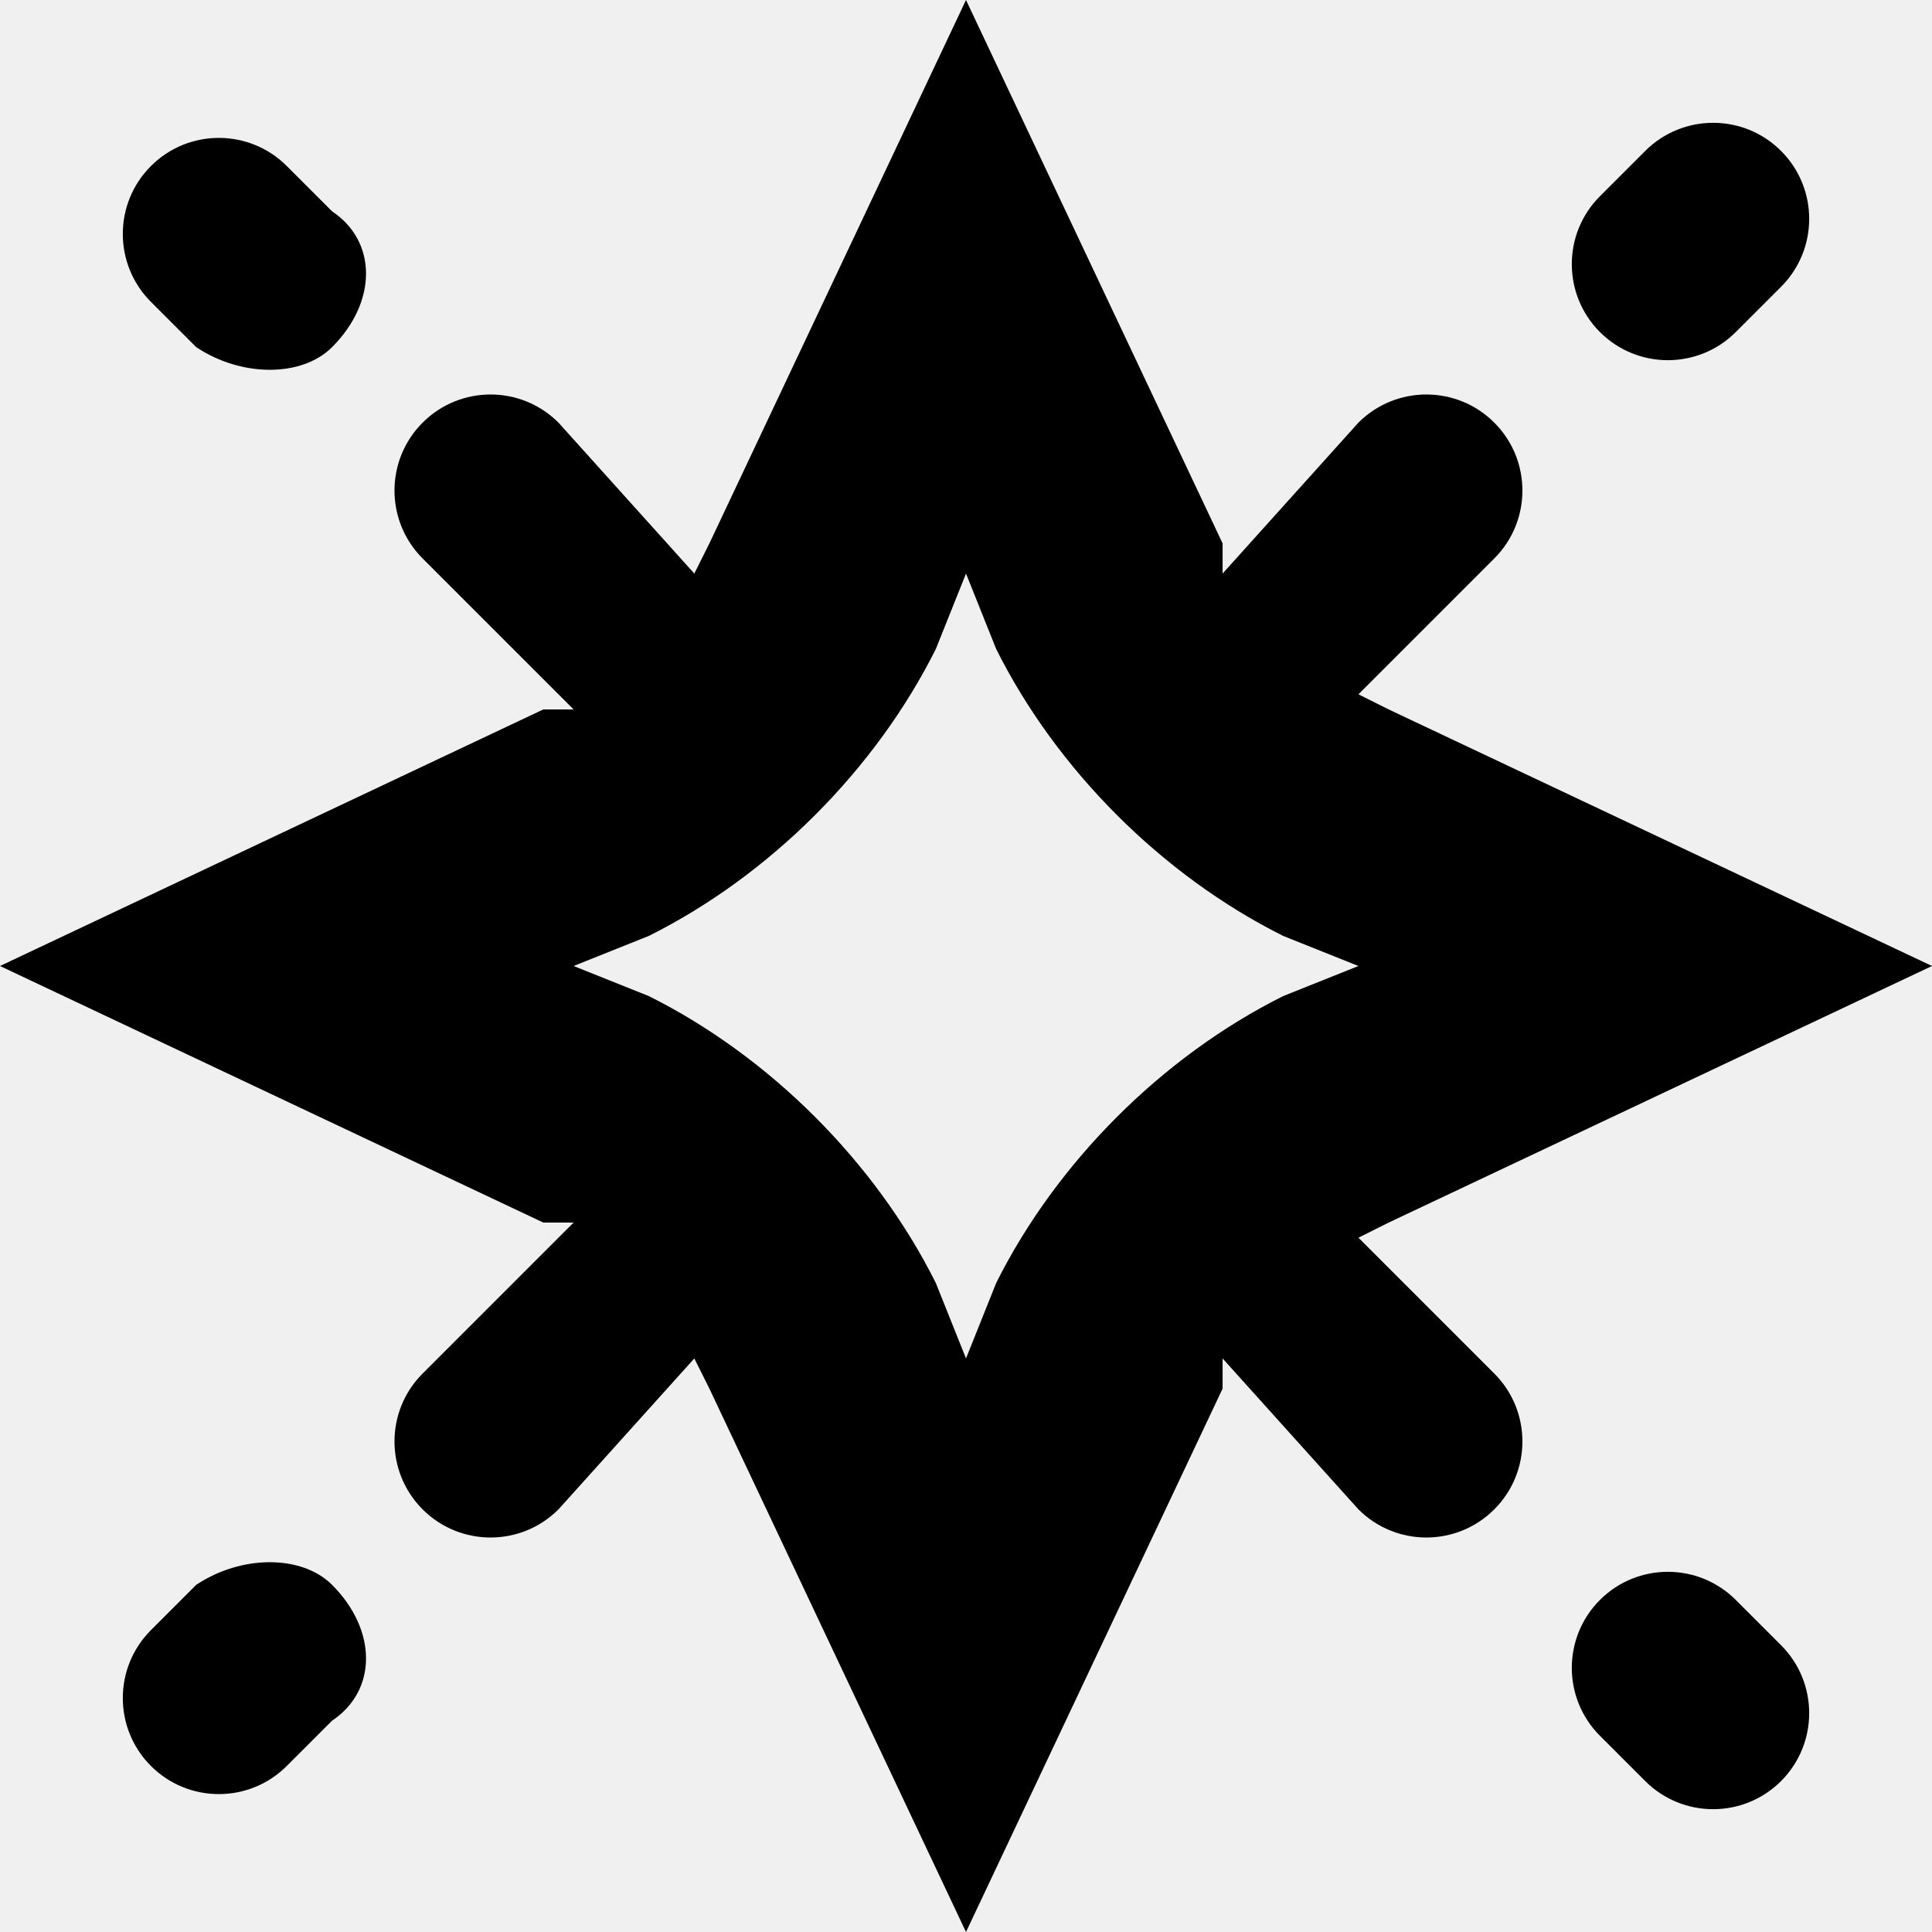
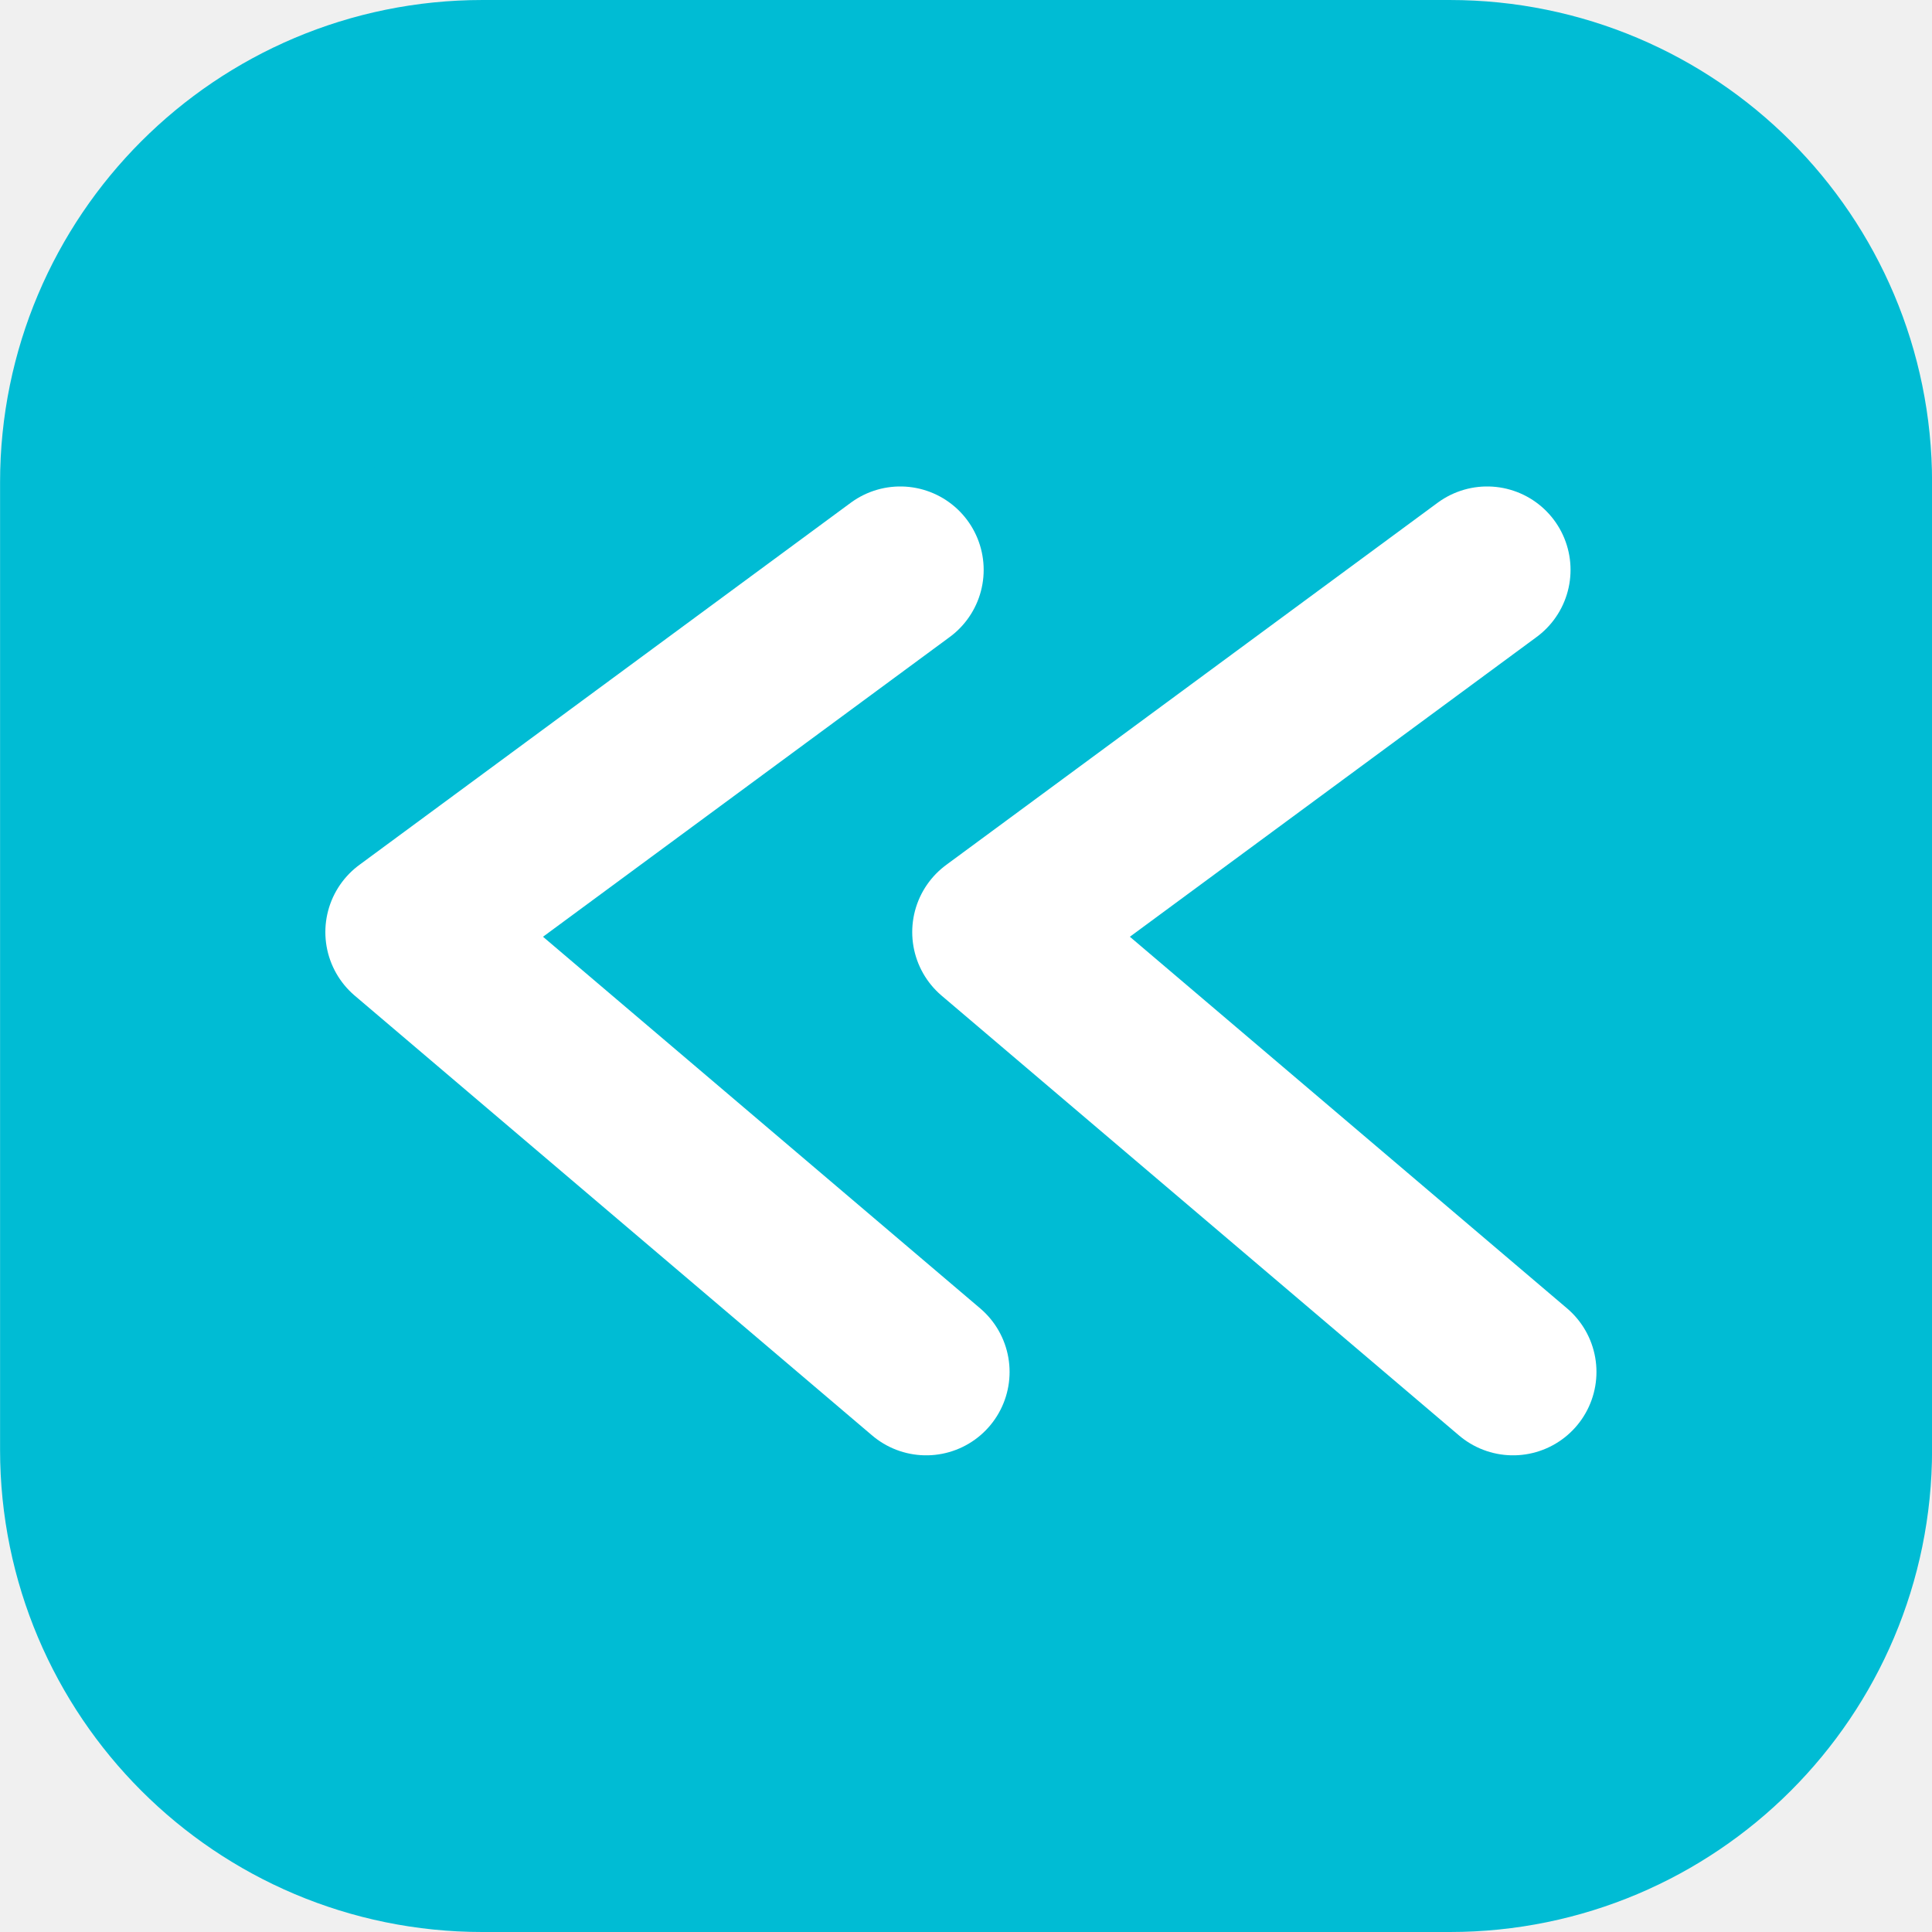
- <svg xmlns="http://www.w3.org/2000/svg" viewBox="0 0 128 128">
-   <path fill-rule="evenodd" d="M81 36 64 0 47 36l-1 2-9-10a6 6 0 0 0-9 9l10 10h-2L0 64l36 17h2L28 91a6 6 0 1 0 9 9l9-10 1 2 17 36 17-36v-2l9 10a6 6 0 1 0 9-9l-9-9 2-1 36-17-36-17-2-1 9-9a6 6 0 1 0-9-9l-9 10v-2Zm-17 2-2 5c-4 8-11 15-19 19l-5 2 5 2c8 4 15 11 19 19l2 5 2-5c4-8 11-15 19-19l5-2-5-2c-8-4-15-11-19-19l-2-5Z" clip-rule="evenodd" />
-   <path d="M118 19a6 6 0 0 0-9-9l-3 3a6 6 0 1 0 9 9l3-3Zm-96 4c-2 2-6 2-9 0l-3-3a6 6 0 1 1 9-9l3 3c3 2 3 6 0 9Zm0 82c-2-2-6-2-9 0l-3 3a6 6 0 1 0 9 9l3-3c3-2 3-6 0-9Zm96 4a6 6 0 0 1-9 9l-3-3a6 6 0 1 1 9-9l3 3Z" />
-   <style>path{fill:#000}@media (prefers-color-scheme:dark){path{fill:#fff}}</style>
+ <svg xmlns="http://www.w3.org/2000/svg" width="0.531in" height="0.531in" viewBox="0 0 13.494 13.494" version="1.1" id="svg5">
+   <defs id="defs2" />
+   <g id="layer1" transform="translate(-207.6281,-498.3998)">
+     <g id="g7803">
+       <g id="g1235-0-5-4-7" transform="translate(-7.628927,63.60535)">
+         <rect style="fill:#00bcd4;fill-opacity:1;stroke:#00bcd4;stroke-width:2.609;stroke-linecap:square;stroke-linejoin:round;stroke-dasharray:none;stroke-dashoffset:3;stroke-opacity:1" id="rect14648-5-1-8-8-0" width="10.885" height="10.885" x="216.562" y="436.099" ry="2.064" />
+       </g>
+       <path style="fill:none;stroke:#ffffff;stroke-width:1.165;stroke-linecap:round;stroke-linejoin:round;stroke-dasharray:none;stroke-dashoffset:3;stroke-opacity:1" d="m 213.916,502.38 -3.433,2.53 3.614,3.072" id="path756-1-0-2" />
+       <path style="fill:none;stroke:#ffffff;stroke-width:1.165;stroke-linecap:round;stroke-linejoin:round;stroke-dasharray:none;stroke-dashoffset:3;stroke-opacity:1" d="m 218.015,502.38 -3.433,2.53 3.614,3.072" id="path756-9-8-4-4" />
+     </g>
+   </g>
</svg>
